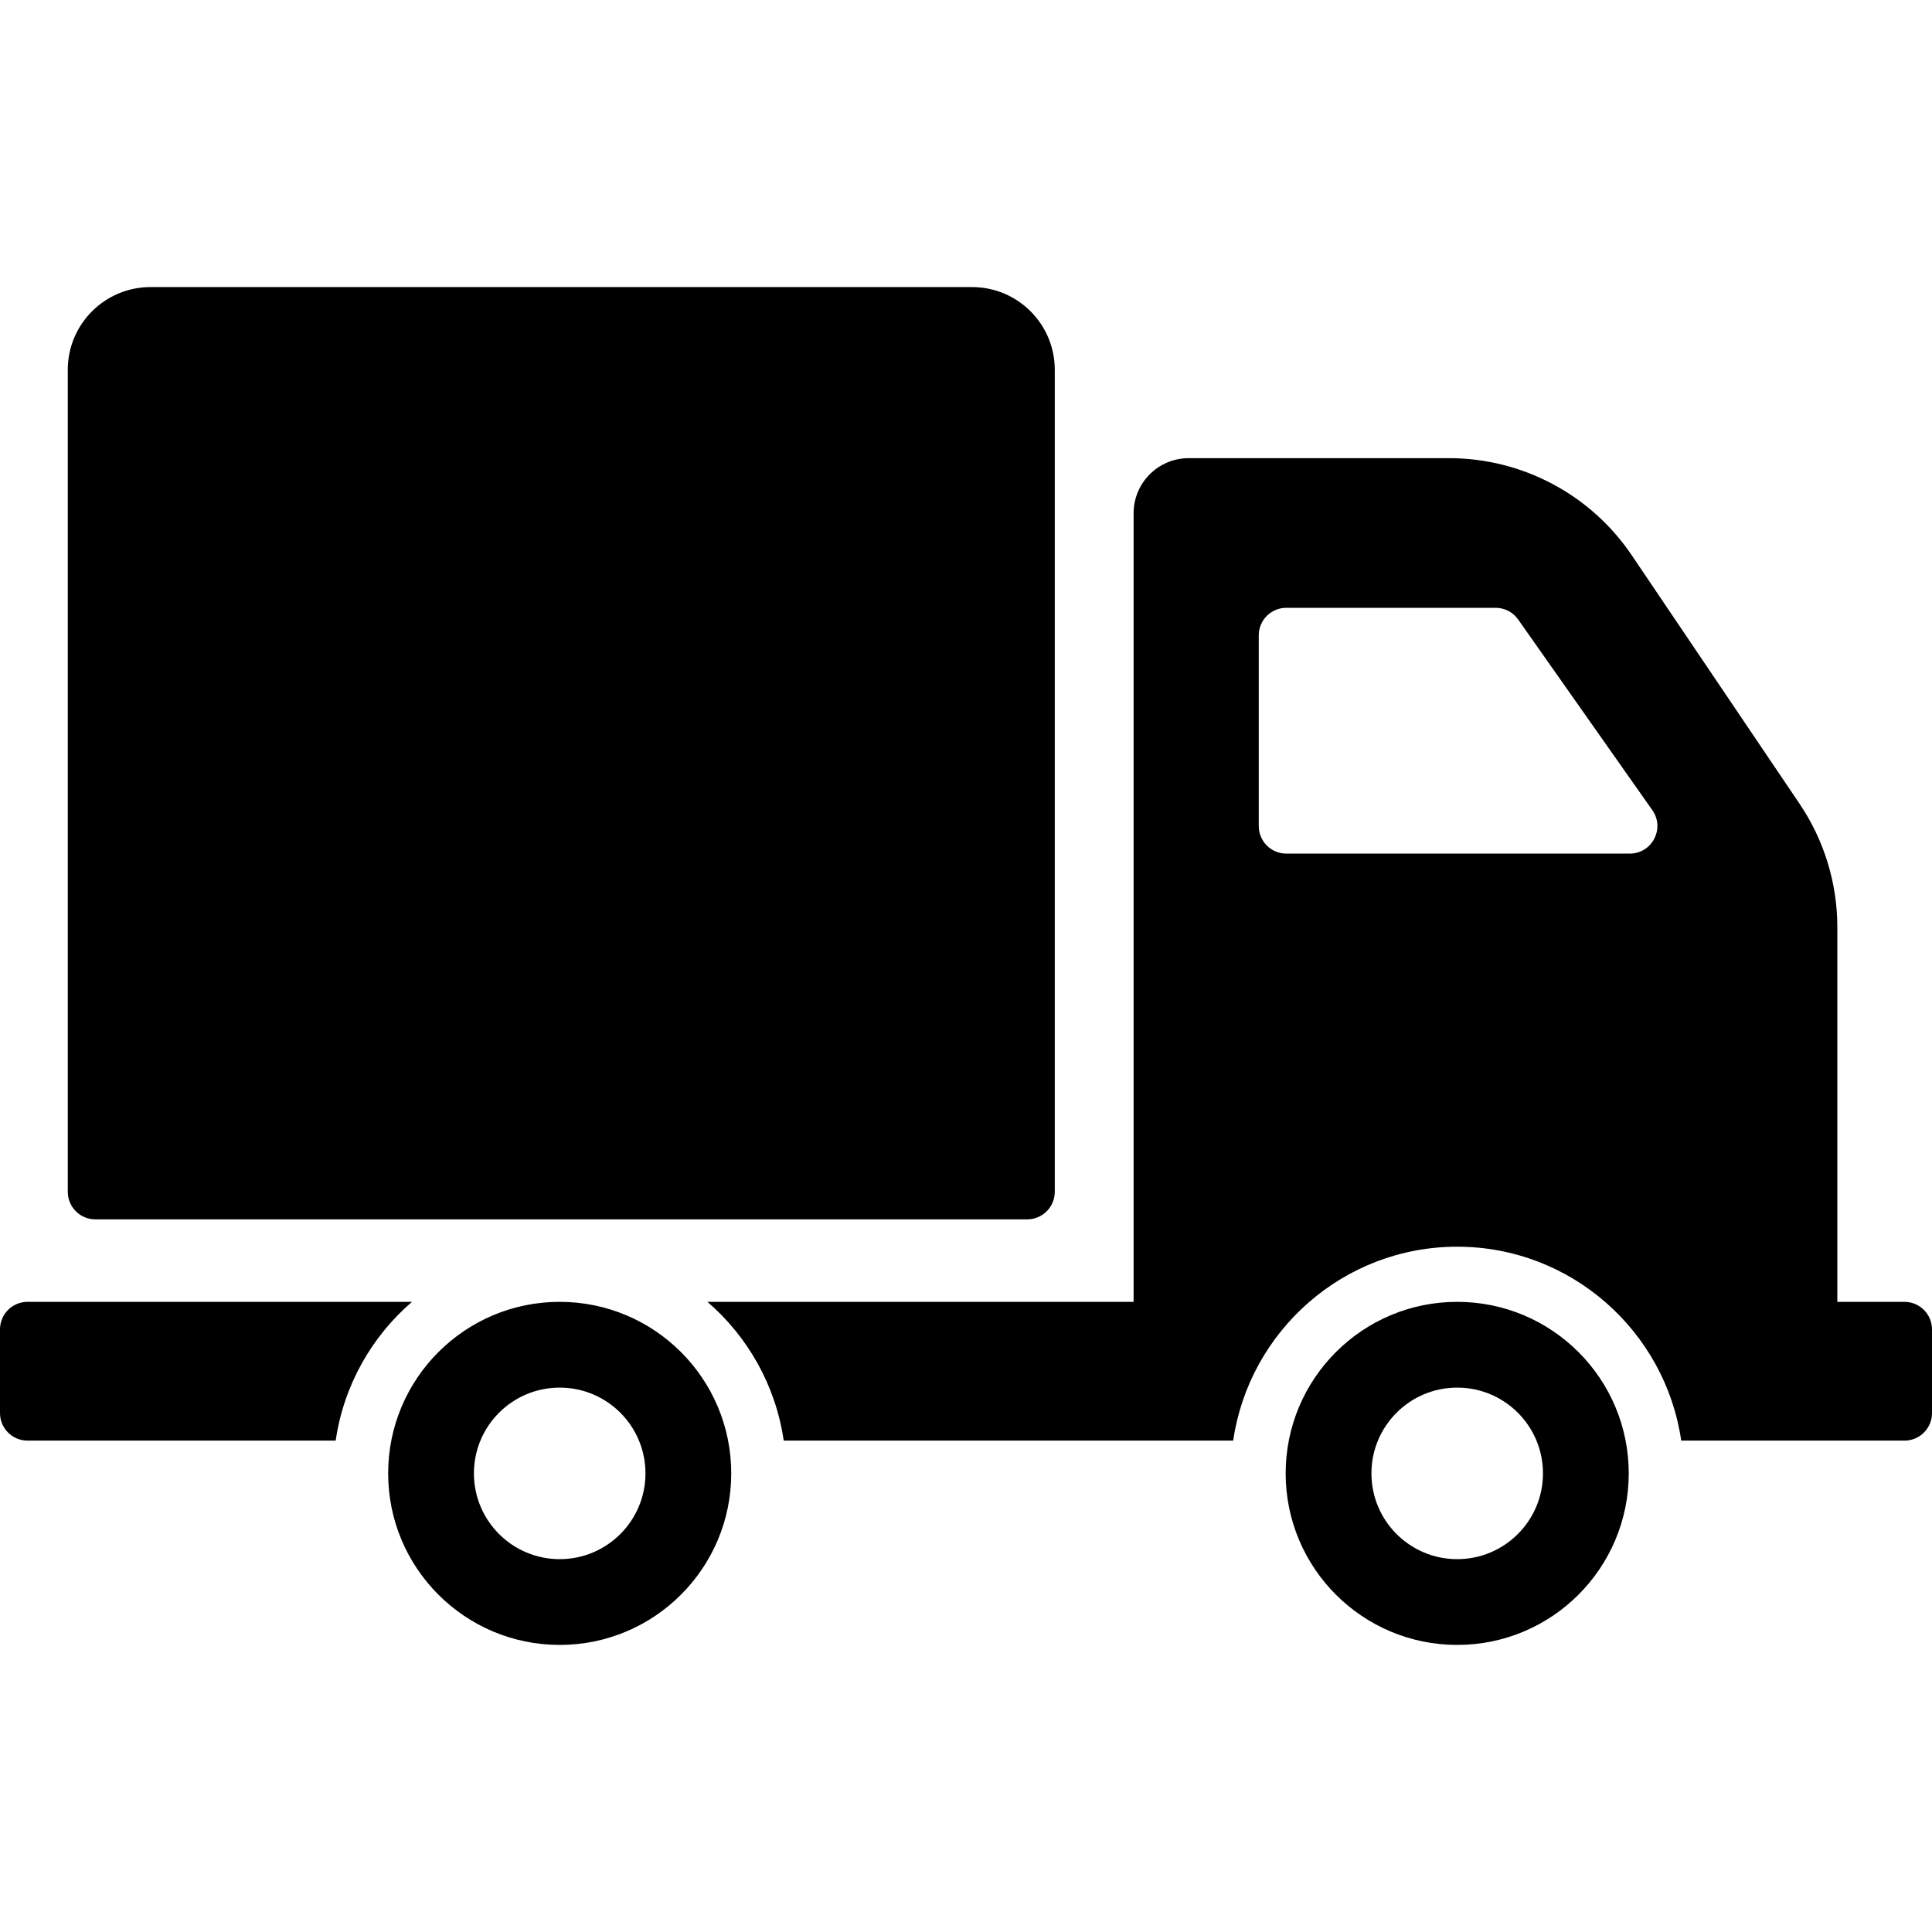
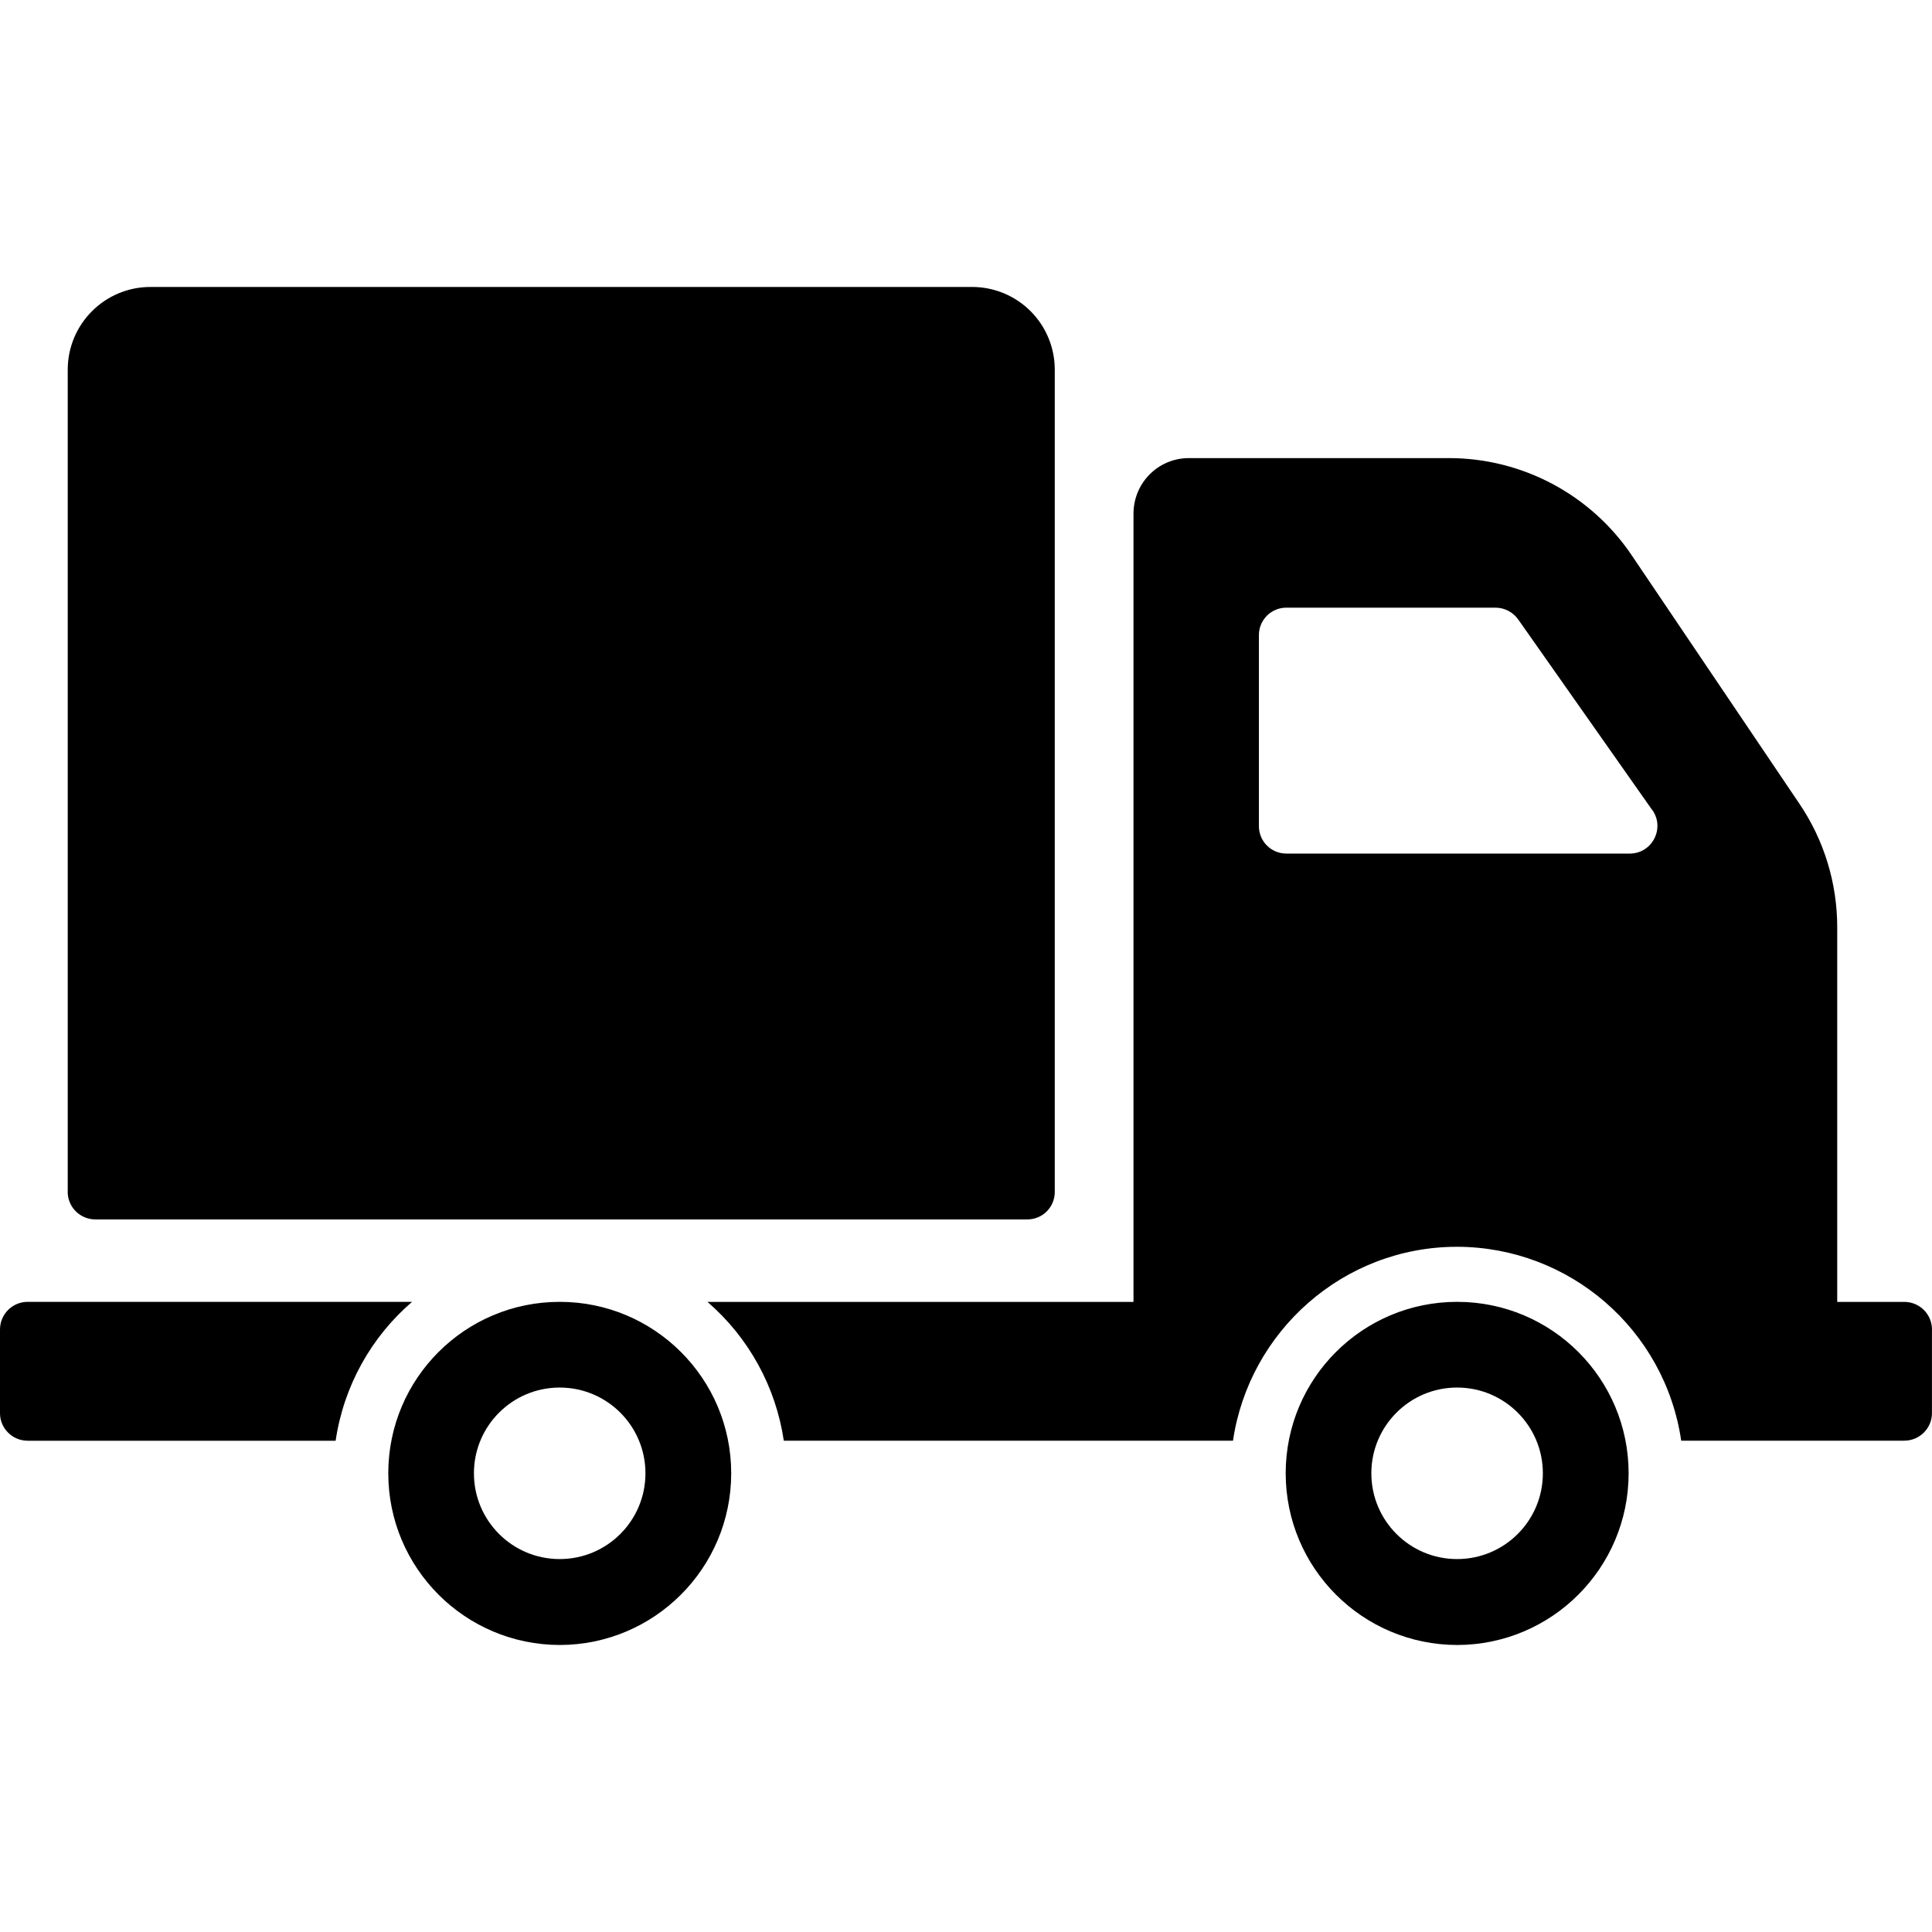
- <svg xmlns="http://www.w3.org/2000/svg" width="612" height="612">
-   <path d="M21.474 377.522V117.138c0-14.47 11.73-26.2 26.2-26.2h260.25c14.47 0 26.198 11.73 26.198 26.2v260.385c0 4.823-3.91 8.733-8.733 8.733H30.207c-4.824 0-8.733-3.9-8.733-8.734zm210.16 89.202c0 30-24.33 54.338-54.338 54.338s-54.338-24.328-54.338-54.338 24.33-54.338 54.338-54.338 54.338 24.327 54.338 54.338zm-27.17 0c0-15.005-12.164-27.17-27.17-27.17s-27.17 12.164-27.17 27.17 12.165 27.17 27.17 27.17 27.17-12.165 27.17-27.17zm-73.97-54.34H8.733c-4.823 0-8.733 3.9-8.733 8.733v26.495c0 4.823 3.9 8.733 8.733 8.733h97.598c2.548-17.484 11.373-32.928 24.164-43.96zm385.443 54.34c0 30-24.33 54.338-54.338 54.338s-54.338-24.328-54.338-54.338 24.328-54.338 54.338-54.338 54.338 24.327 54.338 54.338zm-27.168 0c0-15.005-12.165-27.17-27.17-27.17s-27.17 12.164-27.17 27.17 12.164 27.17 27.17 27.17 27.17-12.165 27.17-27.17zM612 421.118v26.495c0 4.823-3.9 8.733-8.733 8.733h-70.704c-5.057-34.683-34.906-61.427-70.96-61.427-36.062 0-65.912 26.745-70.97 61.427H248.26c-2.55-17.483-11.373-32.928-24.164-43.96H359.09v-249.79a17.47 17.47 0 0 1 17.466-17.466h82.445a69.86 69.86 0 0 1 57.9 30.77l53.15 78.72c7.796 11.547 11.962 25.16 11.962 39.094v118.672h21.253c4.823 0 8.733 3.9 8.733 8.733zm-88.592-164.483l-42.5-60.393c-1.636-2.324-4.3-3.707-7.142-3.707H407.47c-4.822 0-8.733 3.9-8.733 8.733v60.393c0 4.824 3.9 8.733 8.733 8.733h108.798c7.074 0 11.212-7.973 7.14-13.76z" />
+ <svg xmlns="http://www.w3.org/2000/svg" width="48" height="48" viewBox="0 0 36 36">
+   <path d="M1.262 22.207V6.89c0-.852.69-1.543 1.543-1.543h15.31a1.54 1.54 0 0 1 1.539 1.543v15.316a.51.51 0 0 1-.512.516H1.777c-.285 0-.516-.23-.516-.516zm12.363 5.246a3.2 3.2 0 0 1-3.195 3.199 3.2 3.2 0 0 1-3.195-3.199c0-1.766 1.43-3.195 3.195-3.195s3.195 1.43 3.195 3.195zm-1.598 0c0-.883-.715-1.598-1.598-1.598s-1.598.715-1.598 1.598.715 1.598 1.598 1.598 1.598-.715 1.598-1.598zm-4.352-3.195H.516c-.285 0-.516.23-.516.516v1.56c0 .28.23.512.516.512h5.738c.152-1.027.668-1.937 1.422-2.586zm22.672 3.195a3.2 3.2 0 0 1-3.195 3.199 3.2 3.2 0 0 1-3.195-3.199c0-1.766 1.43-3.195 3.195-3.195s3.195 1.43 3.195 3.195zm-1.598 0c0-.883-.715-1.598-1.598-1.598s-1.598.715-1.598 1.598.715 1.598 1.598 1.598 1.598-.715 1.598-1.598zm7.25-2.68v1.56c0 .28-.23.512-.516.512h-4.156a4.23 4.23 0 0 0-4.176-3.613c-2.12 0-3.875 1.574-4.176 3.613h-8.37a4.24 4.24 0 0 0-1.422-2.586h7.938V9.566c.004-.57.46-1.027 1.027-1.03H27a4.11 4.11 0 0 1 3.406 1.813l3.125 4.63c.46.68.703 1.48.703 2.3v6.98h1.25c.285 0 .516.23.516.516zm-5.21-9.676l-2.5-3.555a.52.52 0 0 0-.422-.219H23.97a.51.51 0 0 0-.512.516v3.55a.51.51 0 0 0 .512.516h6.398c.418 0 .66-.47.422-.81zm0 0" fill="rgb(0%,0%,0%)" />
</svg>
